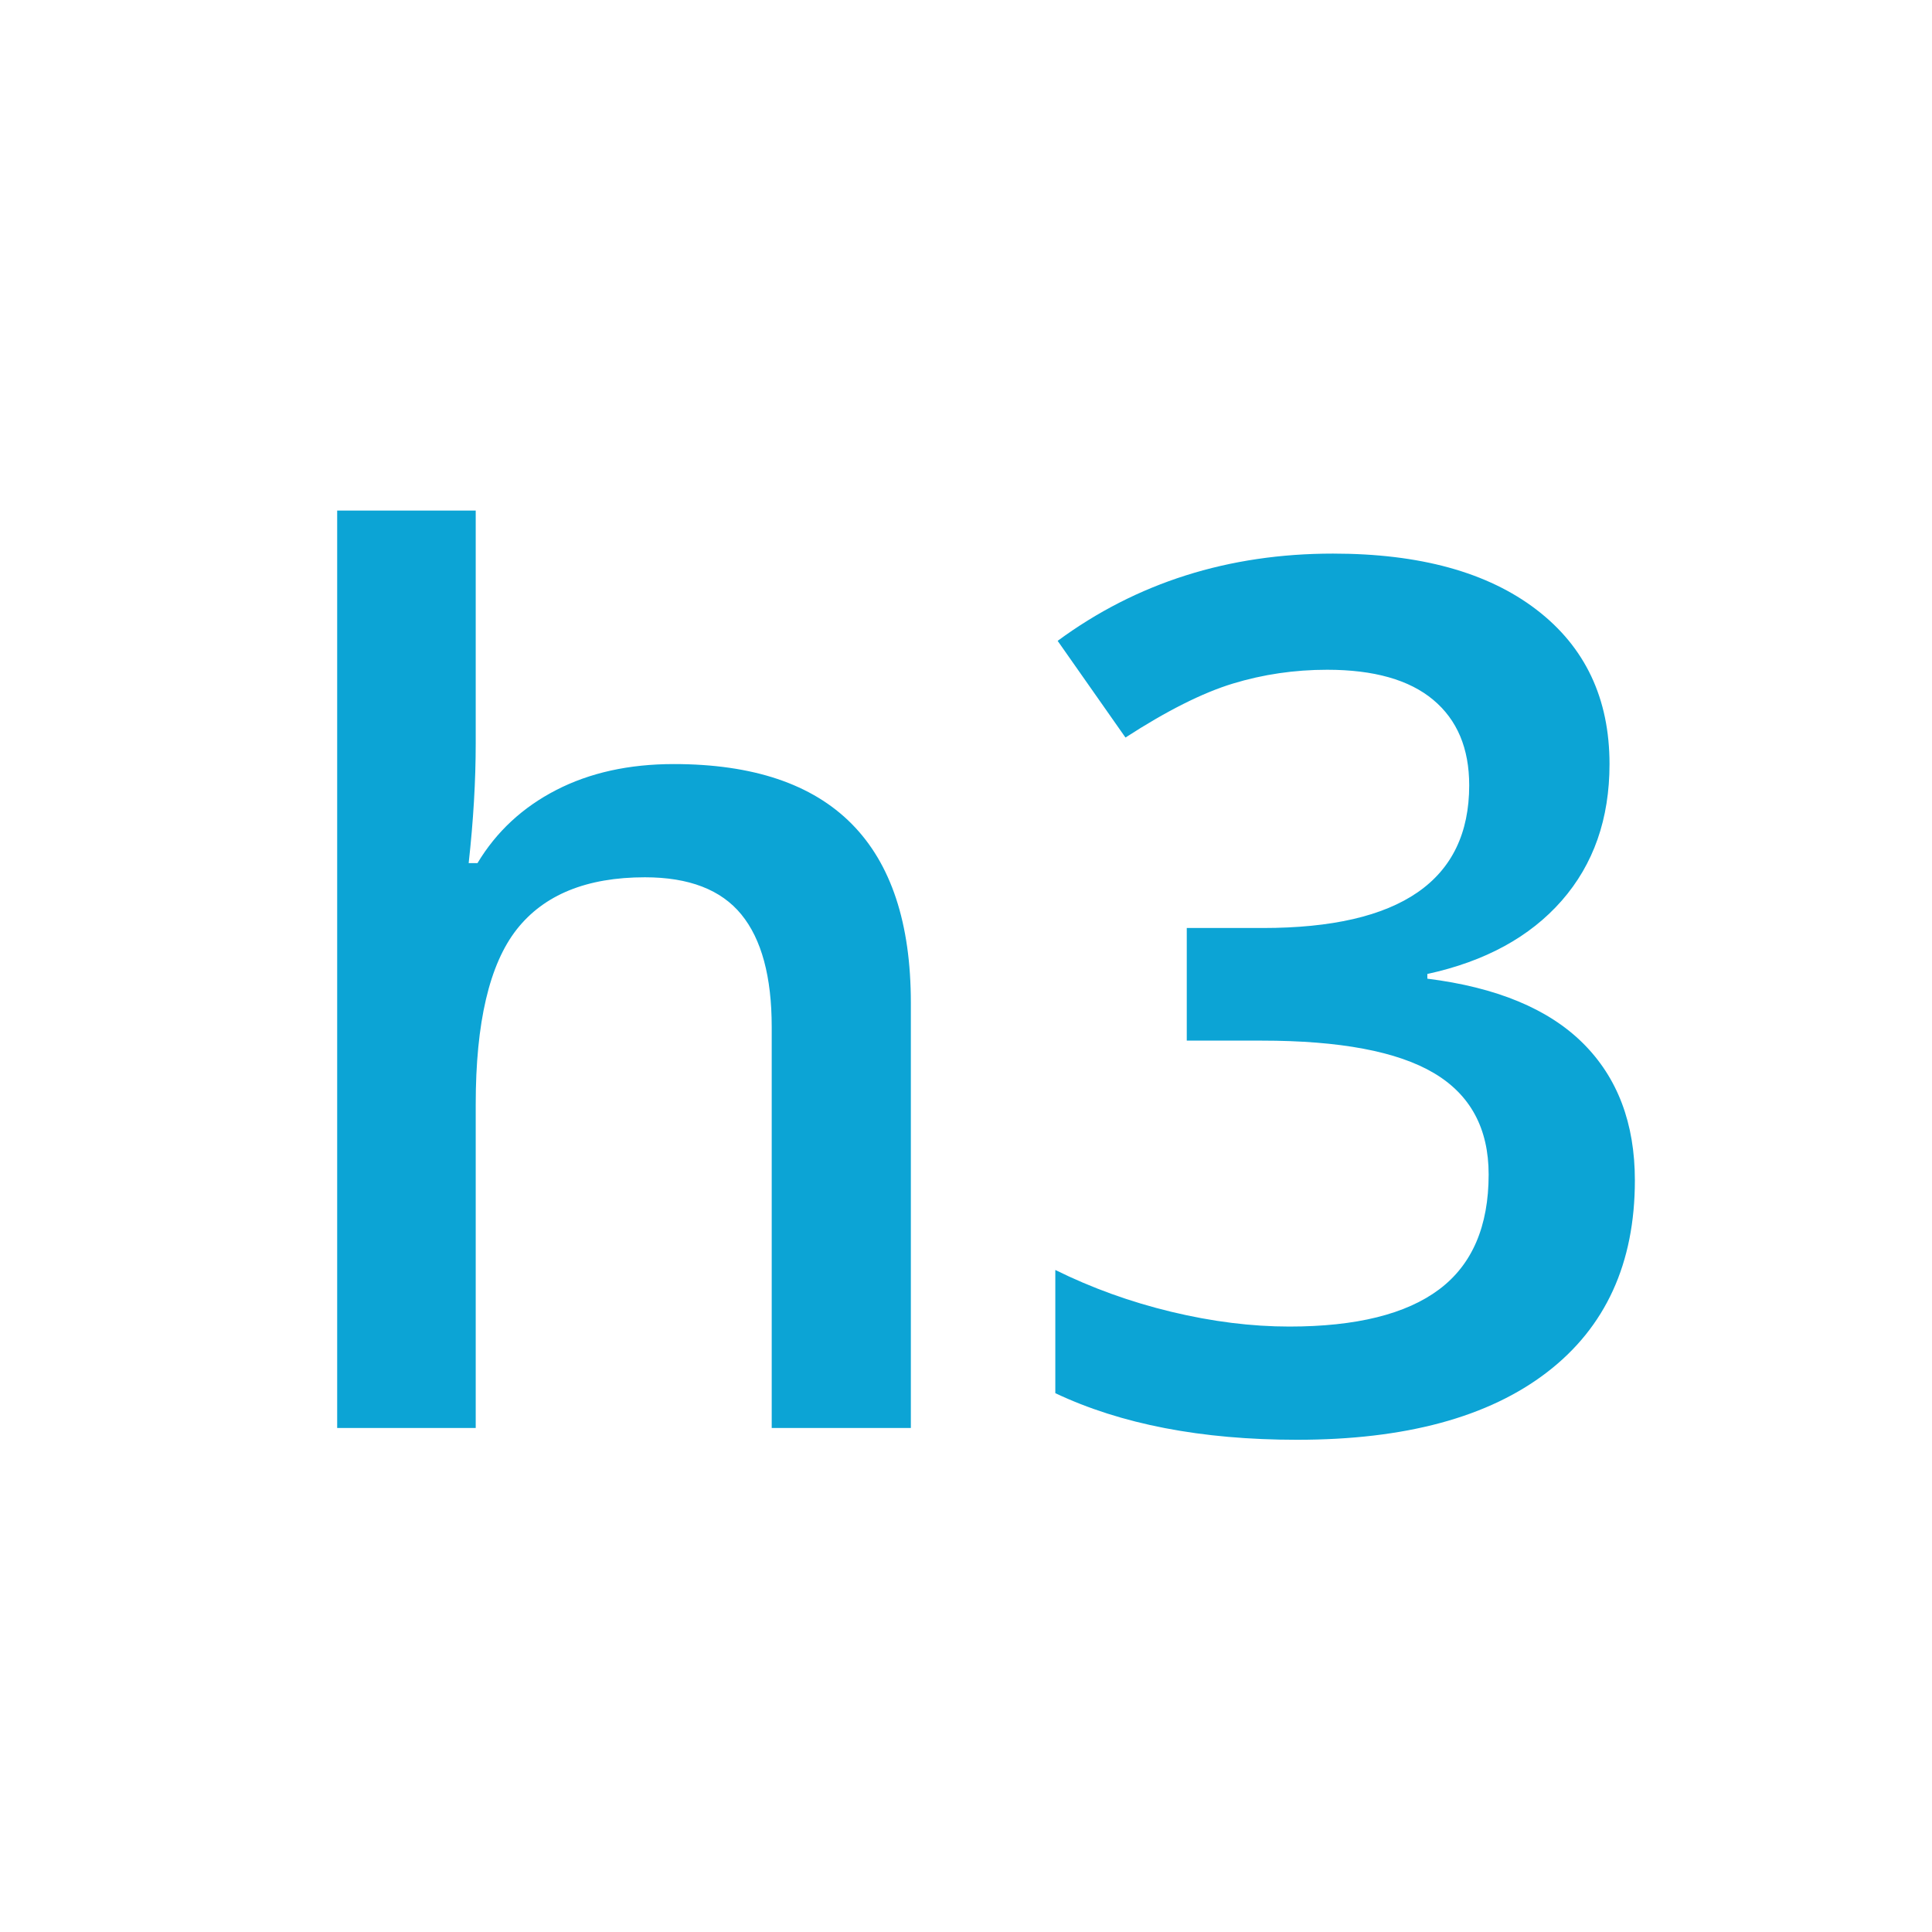
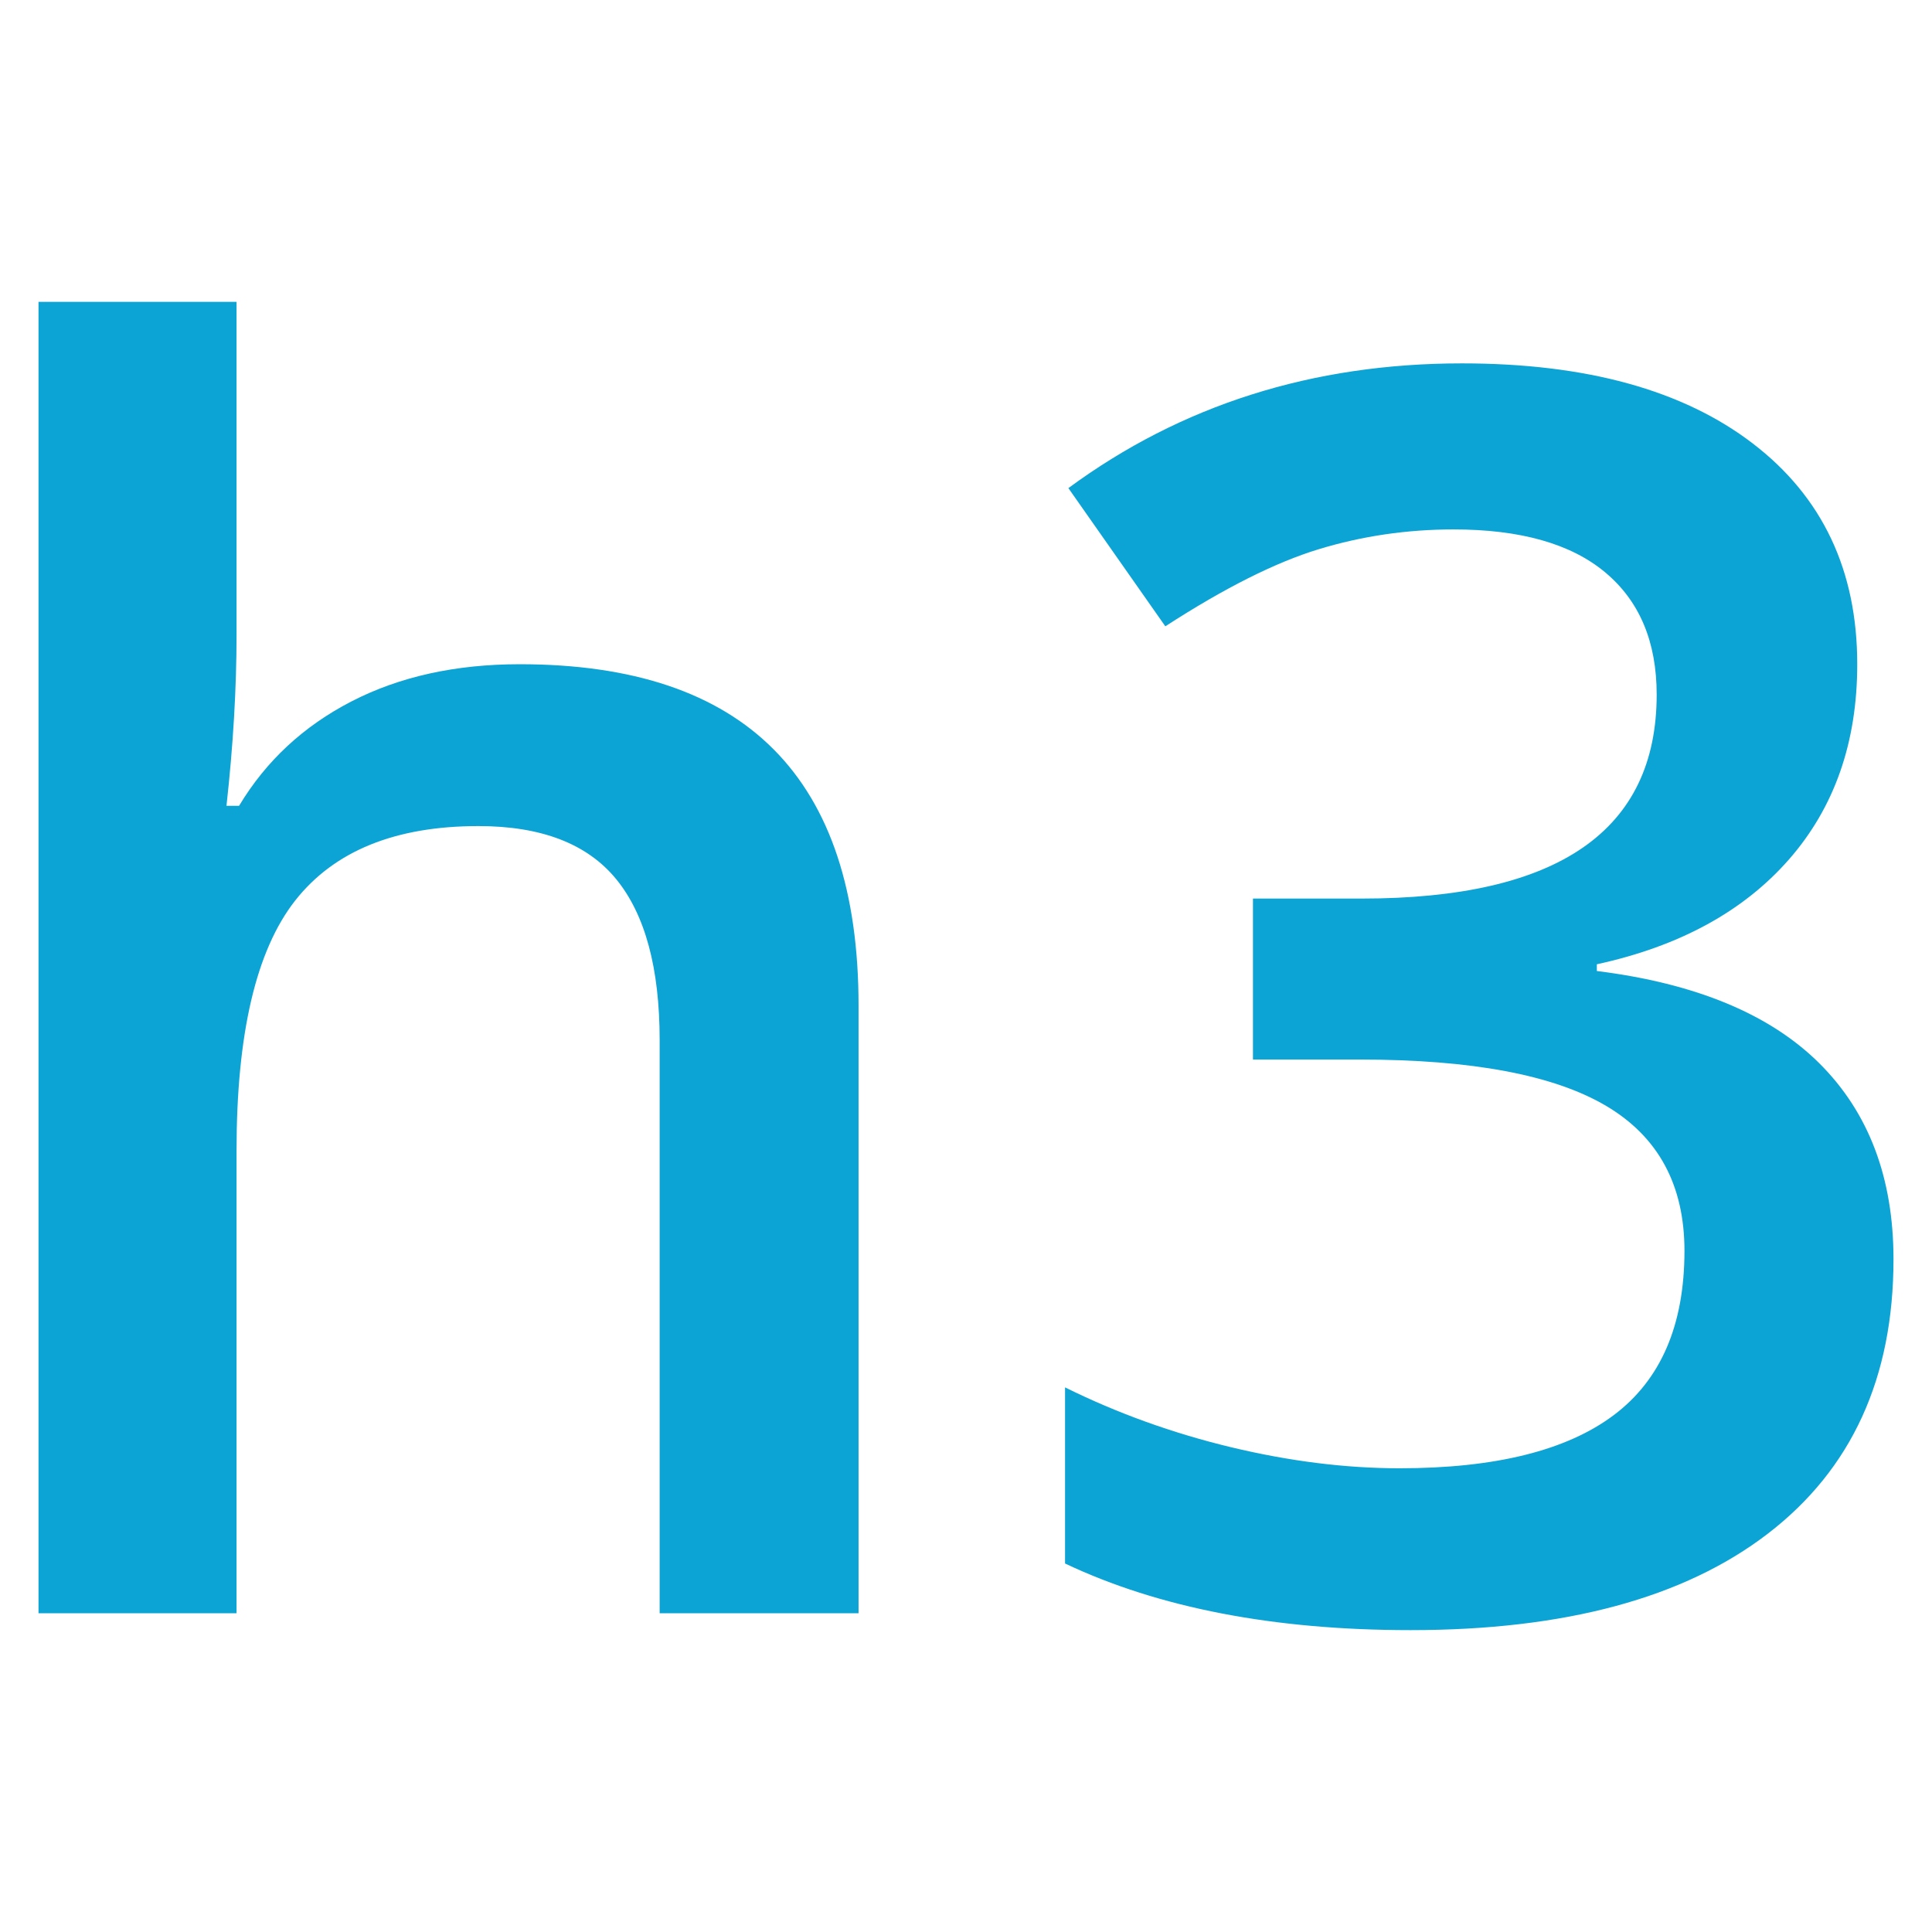
- <svg xmlns="http://www.w3.org/2000/svg" clip-rule="evenodd" fill-rule="evenodd" stroke-linejoin="round" stroke-miterlimit="2" viewBox="0 0 48 48">
-   <path d="m22.63 24.916c0-3.955-1.963-5.933-5.889-5.933-1.113 0-2.087.215-2.922.645s-1.487 1.035-1.956 1.816h-.219c.117-1.054.175-2.045.175-2.973v-5.786h-3.442v22.793h3.442v-8.042c0-2.032.34-3.479 1.018-4.344.679-.864 1.741-1.296 3.186-1.296 1.094 0 1.892.308 2.395.923s.755 1.548.755 2.798v9.961h3.457zm15.542-9.77c-1.211-.928-2.896-1.392-5.054-1.392-2.598 0-4.878.723-6.841 2.168l1.685 2.402c1.025-.664 1.914-1.111 2.666-1.34s1.533-.344 2.344-.344c1.162 0 2.041.249 2.636.747.596.498.894 1.206.894 2.124 0 2.363-1.709 3.545-5.127 3.545h-1.89v2.798h1.861c1.943 0 3.369.268 4.277.805s1.362 1.377 1.362 2.52c0 1.289-.41 2.241-1.23 2.856s-2.061.923-3.721.923c-.937 0-1.914-.122-2.93-.366-1.015-.244-1.977-.591-2.885-1.04v3.061c1.631.772 3.633 1.158 6.006 1.158 2.685 0 4.755-.559 6.211-1.678 1.455-1.118 2.182-2.707 2.182-4.768 0-1.416-.43-2.551-1.289-3.406-.859-.854-2.148-1.389-3.867-1.604v-.117c1.435-.312 2.549-.92 3.34-1.823.791-.904 1.186-2.034 1.186-3.392 0-1.63-.605-2.91-1.816-3.837z" fill="#0ca4d5" fill-rule="nonzero" />
+ <svg xmlns="http://www.w3.org/2000/svg" clip-rule="evenodd" fill-rule="evenodd" stroke-linejoin="round" stroke-miterlimit="2" viewBox="0 0 16 16">
+   <path d="m22.63 24.916c0-3.955-1.963-5.933-5.889-5.933-1.113 0-2.087.215-2.922.645s-1.487 1.035-1.956 1.816h-.219c.117-1.054.175-2.045.175-2.973v-5.786h-3.442v22.793h3.442v-8.042c0-2.032.34-3.479 1.018-4.344.679-.864 1.741-1.296 3.186-1.296 1.094 0 1.892.308 2.395.923s.755 1.548.755 2.798v9.961h3.457zm15.542-9.77c-1.211-.928-2.896-1.392-5.054-1.392-2.598 0-4.878.723-6.841 2.168l1.685 2.402c1.025-.664 1.914-1.111 2.666-1.34s1.533-.344 2.344-.344c1.162 0 2.041.249 2.636.747.596.498.894 1.206.894 2.124 0 2.363-1.709 3.545-5.127 3.545h-1.89v2.798h1.861c1.943 0 3.369.268 4.277.805s1.362 1.377 1.362 2.52c0 1.289-.41 2.241-1.23 2.856s-2.061.923-3.721.923c-.937 0-1.914-.122-2.93-.366-1.015-.244-1.977-.591-2.885-1.04v3.061c1.631.772 3.633 1.158 6.006 1.158 2.685 0 4.755-.559 6.211-1.678 1.455-1.118 2.182-2.707 2.182-4.768 0-1.416-.43-2.551-1.289-3.406-.859-.854-2.148-1.389-3.867-1.604v-.117c1.435-.312 2.549-.92 3.34-1.823.791-.904 1.186-2.034 1.186-3.392 0-1.63-.605-2.91-1.816-3.837z" fill="#0ca4d5" fill-rule="nonzero" transform="matrix(.476479 0 0 .476479 -3.67255 -3.54414)" />
</svg>
